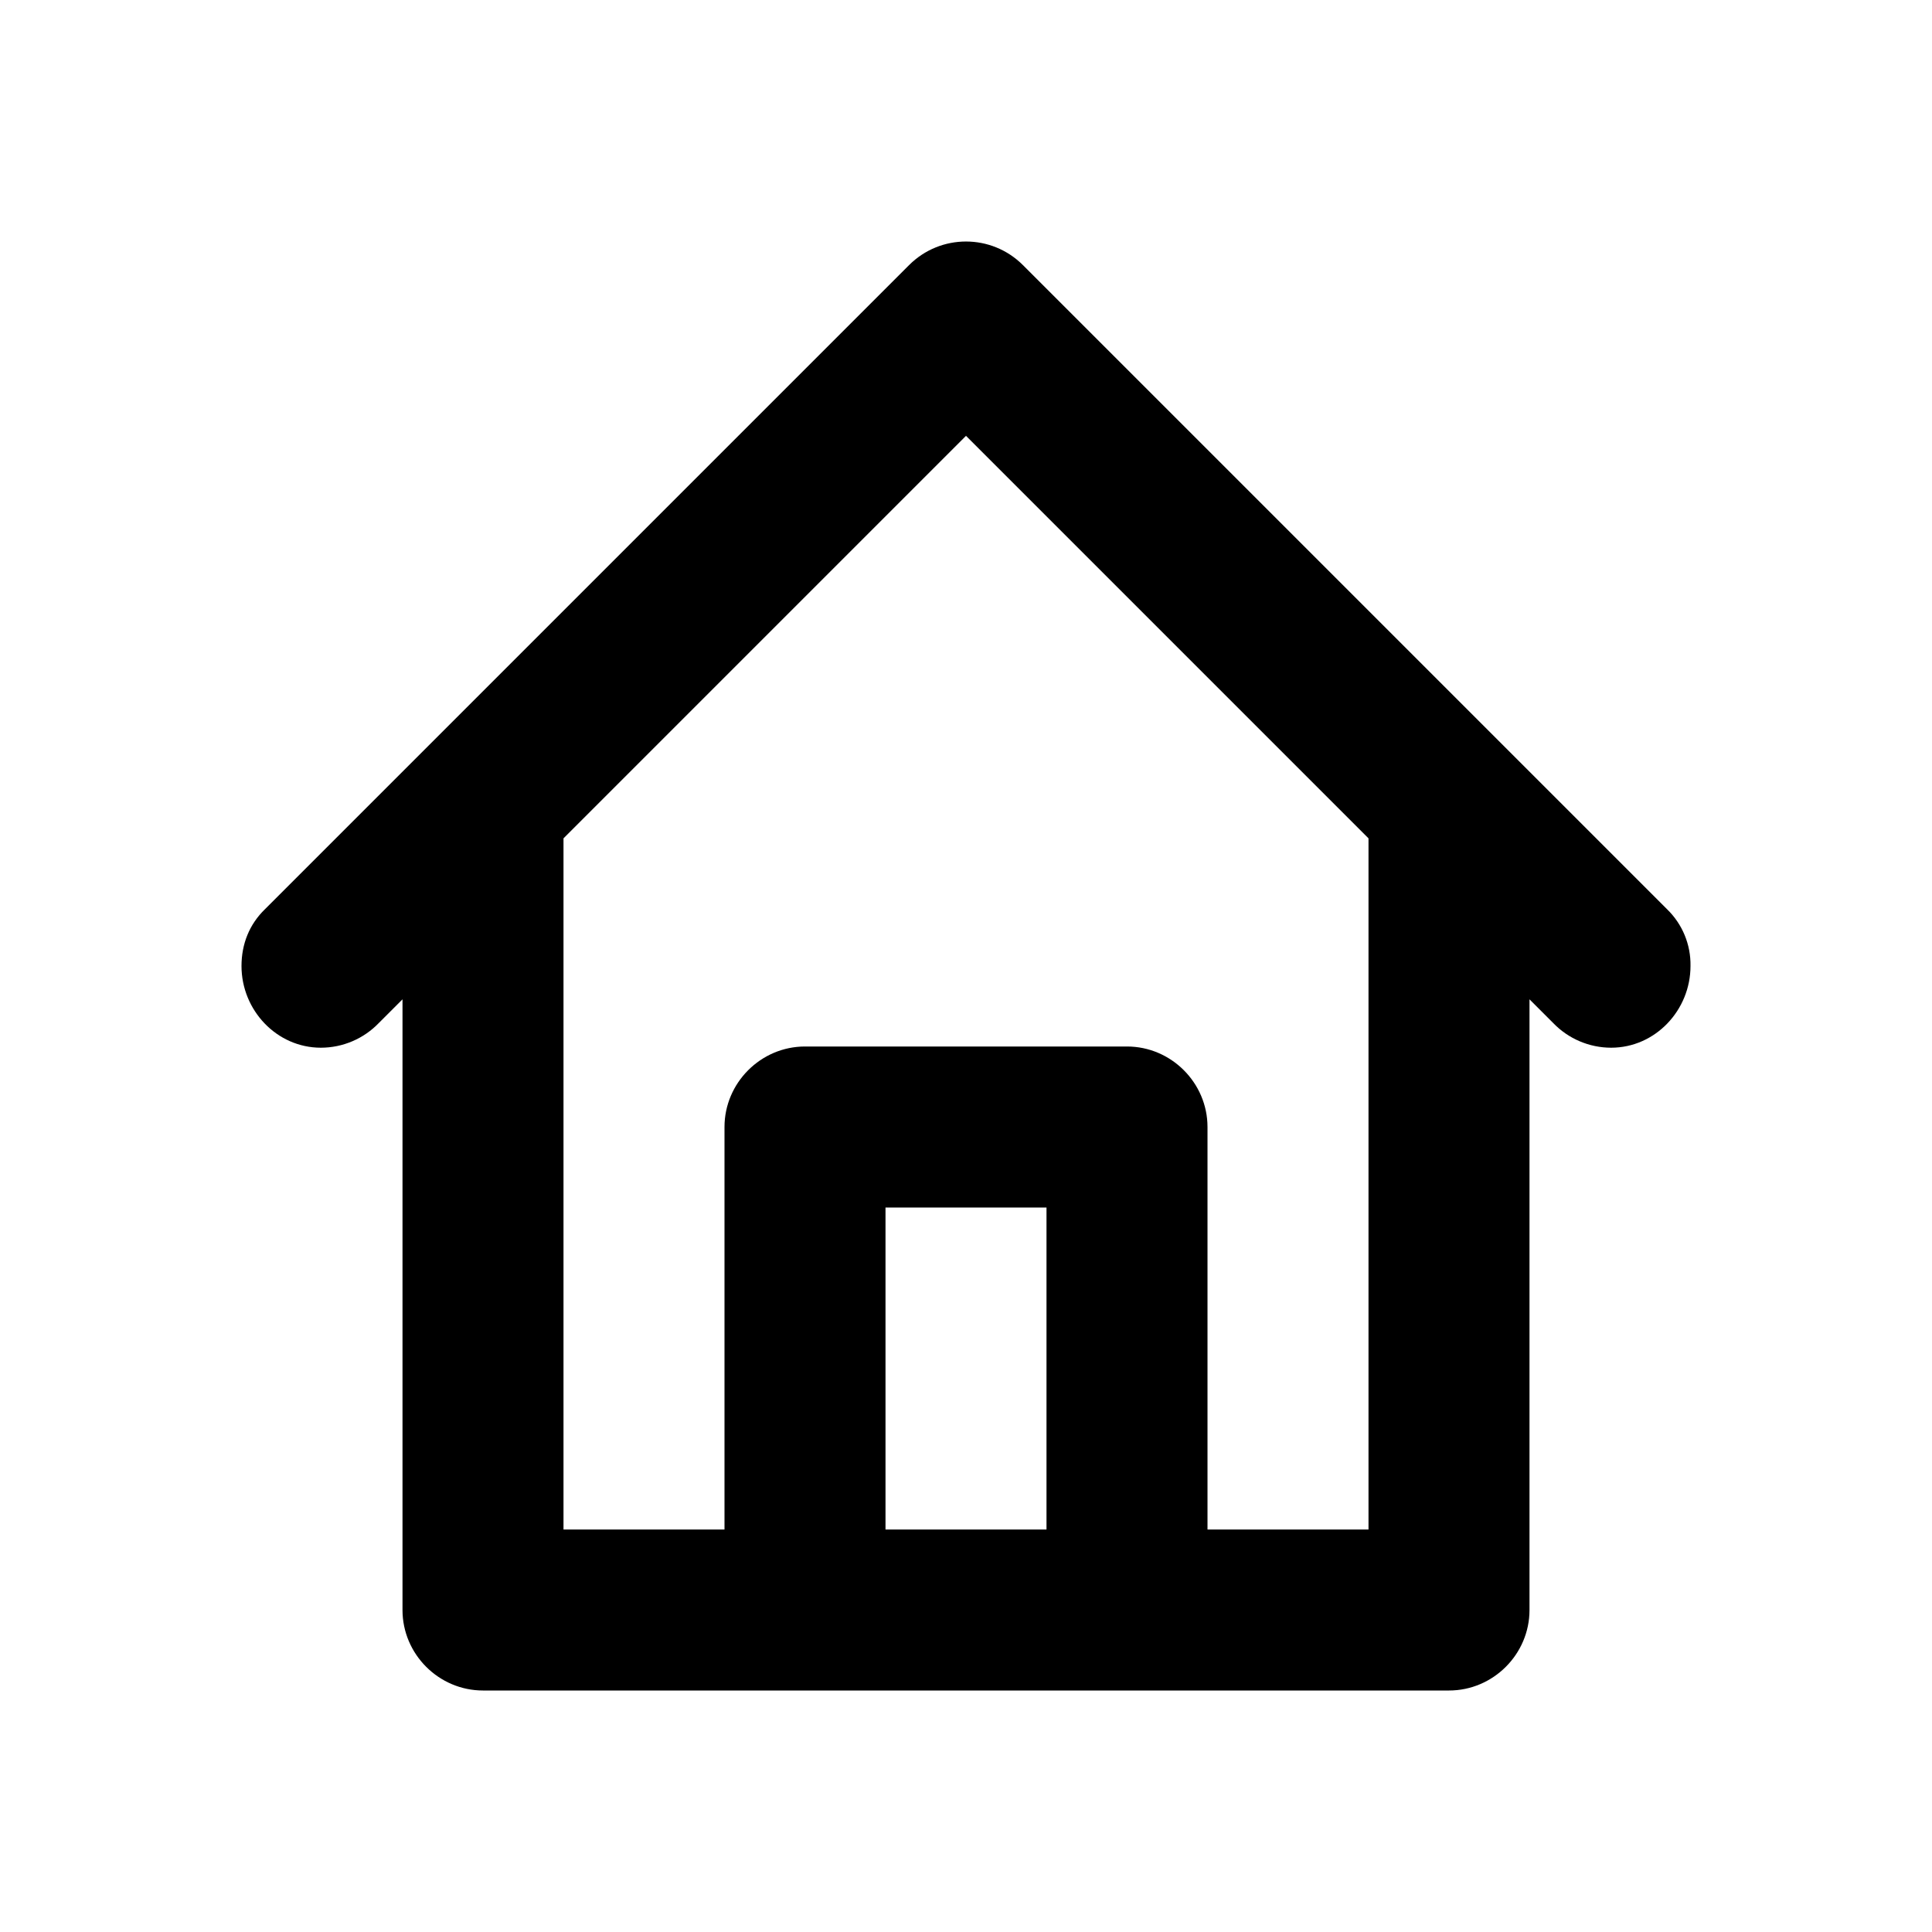
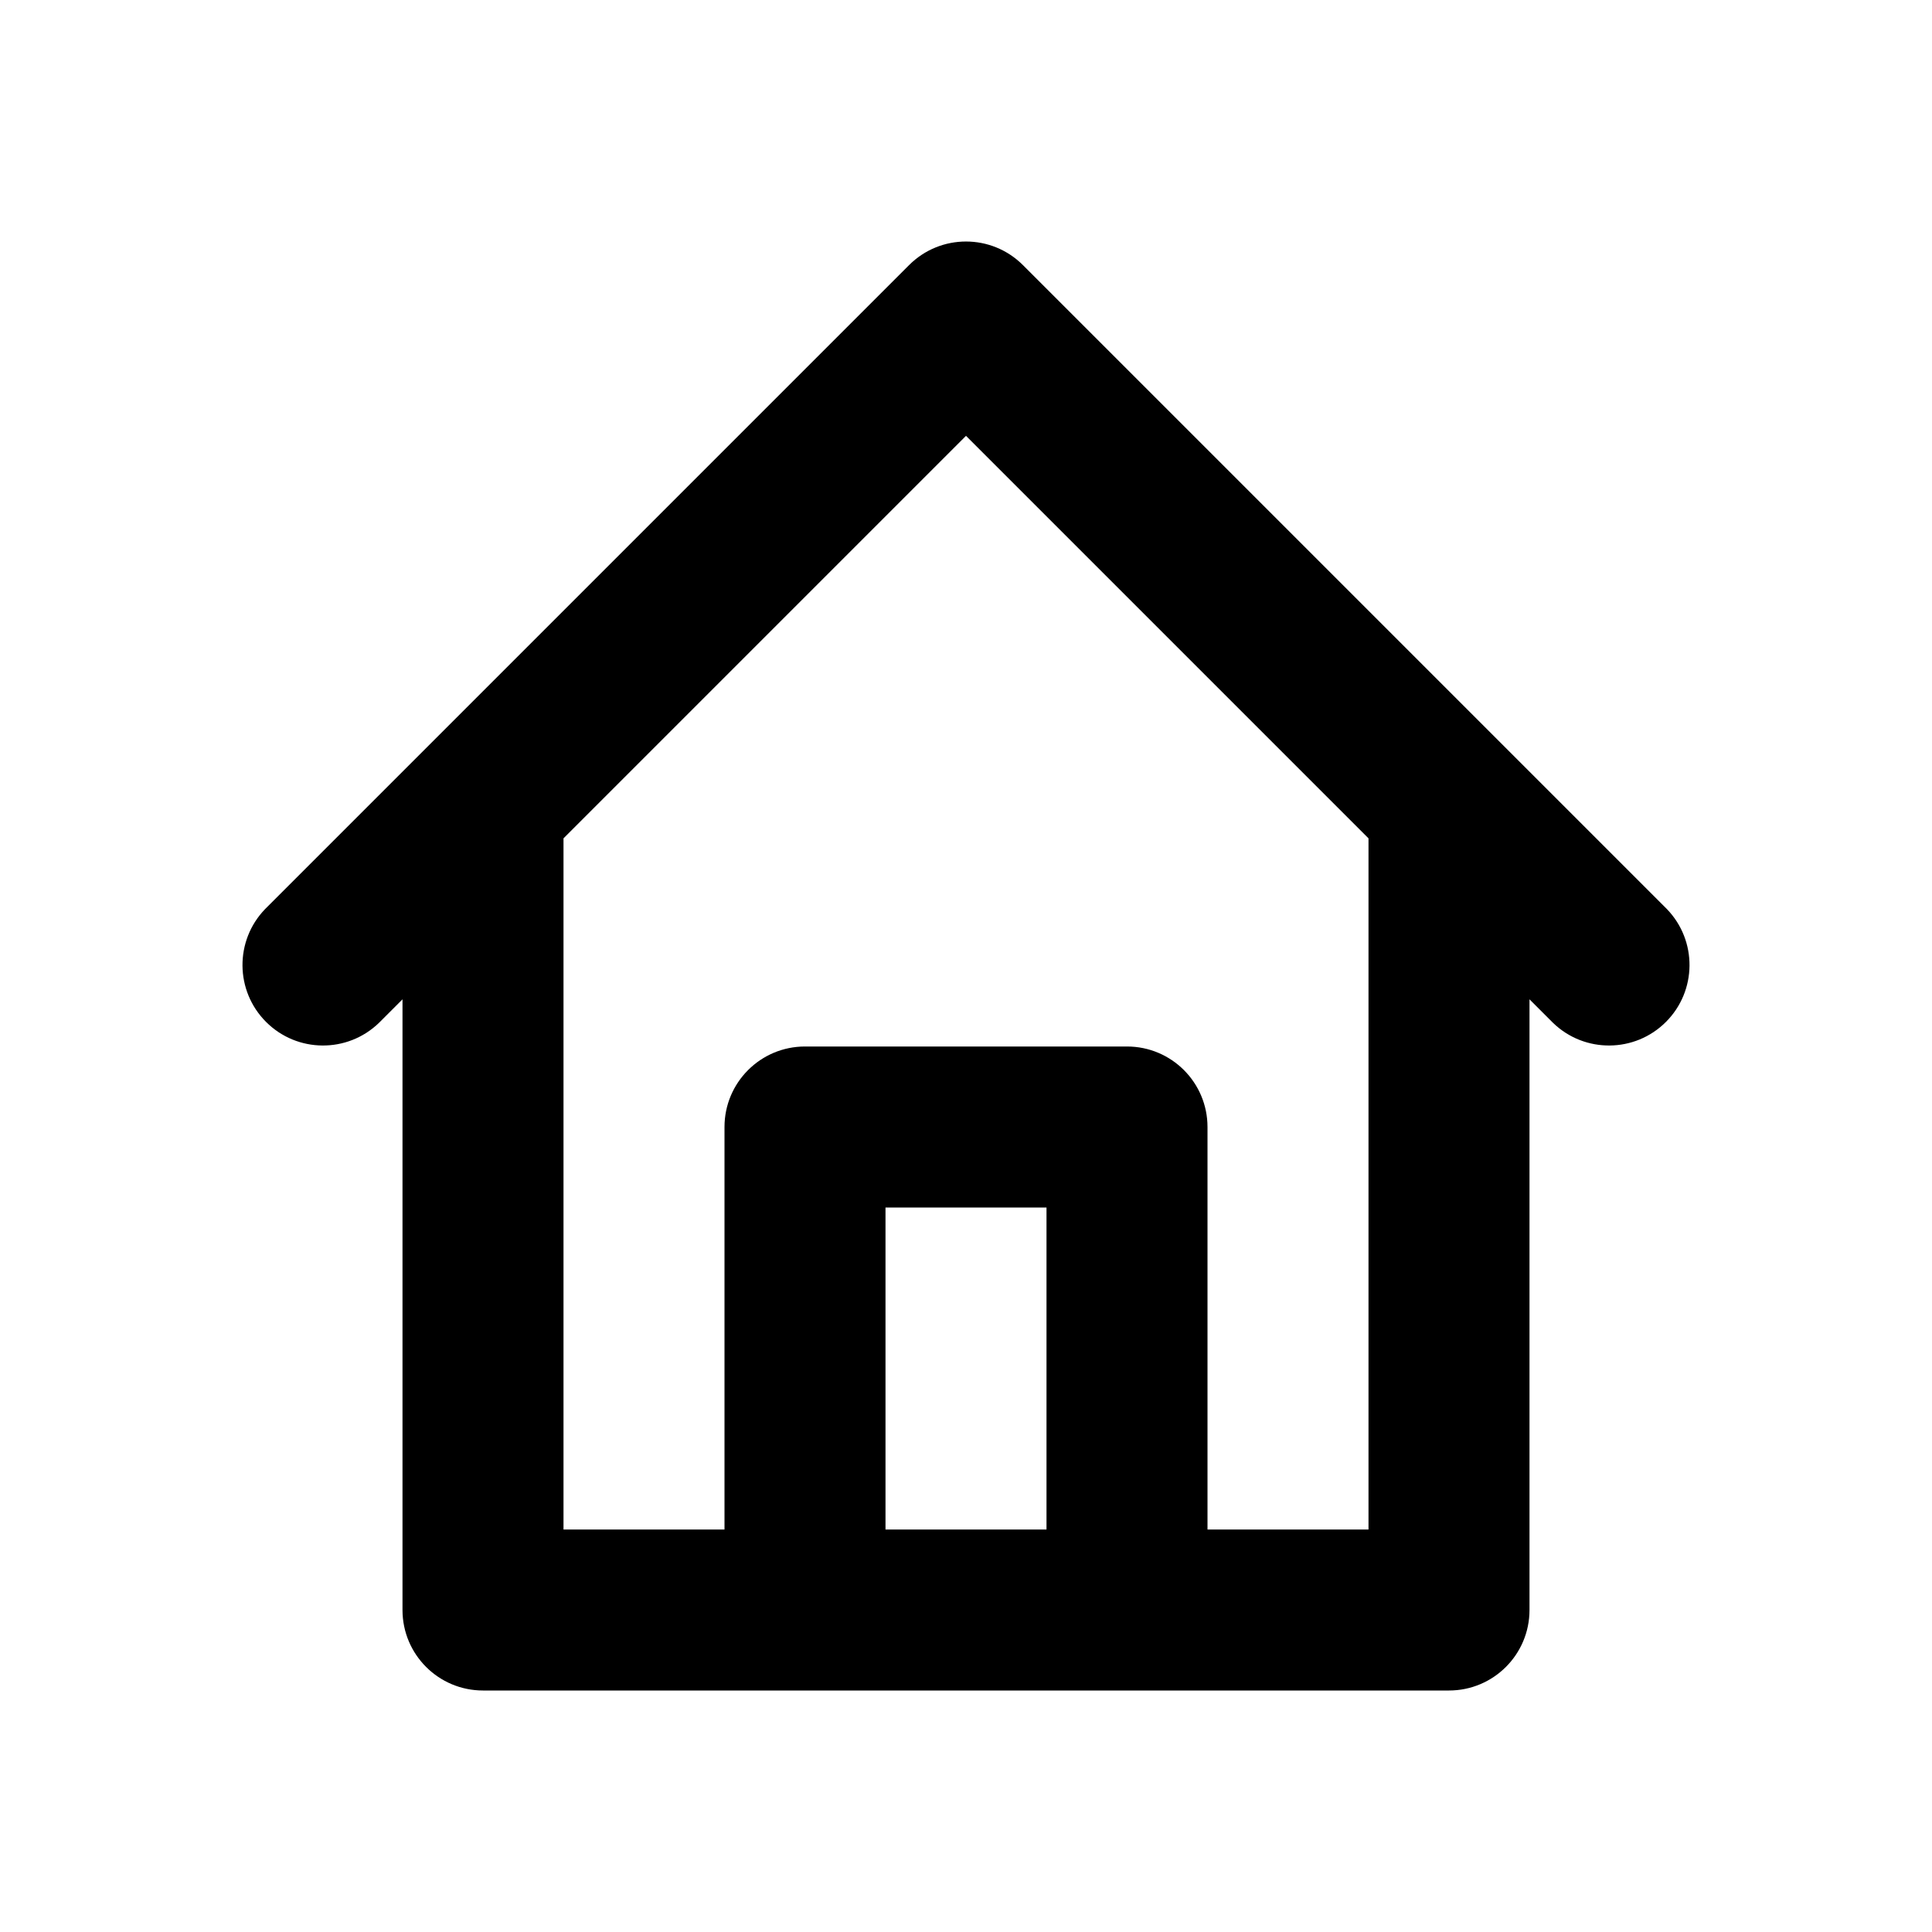
<svg xmlns="http://www.w3.org/2000/svg" width="24" height="24" viewBox="0 0 24 24">
-   <path d="M5 12.414l-.293.293a1 1 0 0 1-.721.308C3.437 13.015 3 12.549 3 12c0-.272.097-.518.293-.707l8-8a1 1 0 0 1 1.414 0l8 8A.957.957 0 0 1 21 12c0 .549-.437 1.015-.986 1.015a1 1 0 0 1-.721-.308L19 12.414V20c0 .549-.451 1-1 1H6c-.549 0-1-.451-1-1v-7.586zm2-2V19h2v-5c0-.548.451-1 1-1h4c.549 0 1 .452 1 1v5h2v-8.586l-5-5-5 5zM11 15v4h2v-4h-2z" />
+   <path d="M20.707 11.293l-8-8a1 1 0 0 0-1.414 0l-8 8a1 1 0 0 0 1.414 1.414L5 12.414V20a1 1 0 0 0 1 1h12a1 1 0 0 0 1-1v-7.586l.293.293a1 1 0 0 0 1.414-1.414zM13 19h-2v-4h2v4zm4 0h-2v-5a1 1 0 0 0-1-1h-4a1 1 0 0 0-1 1v5H7v-8.586l5-5 5 5V19z" />
</svg>
